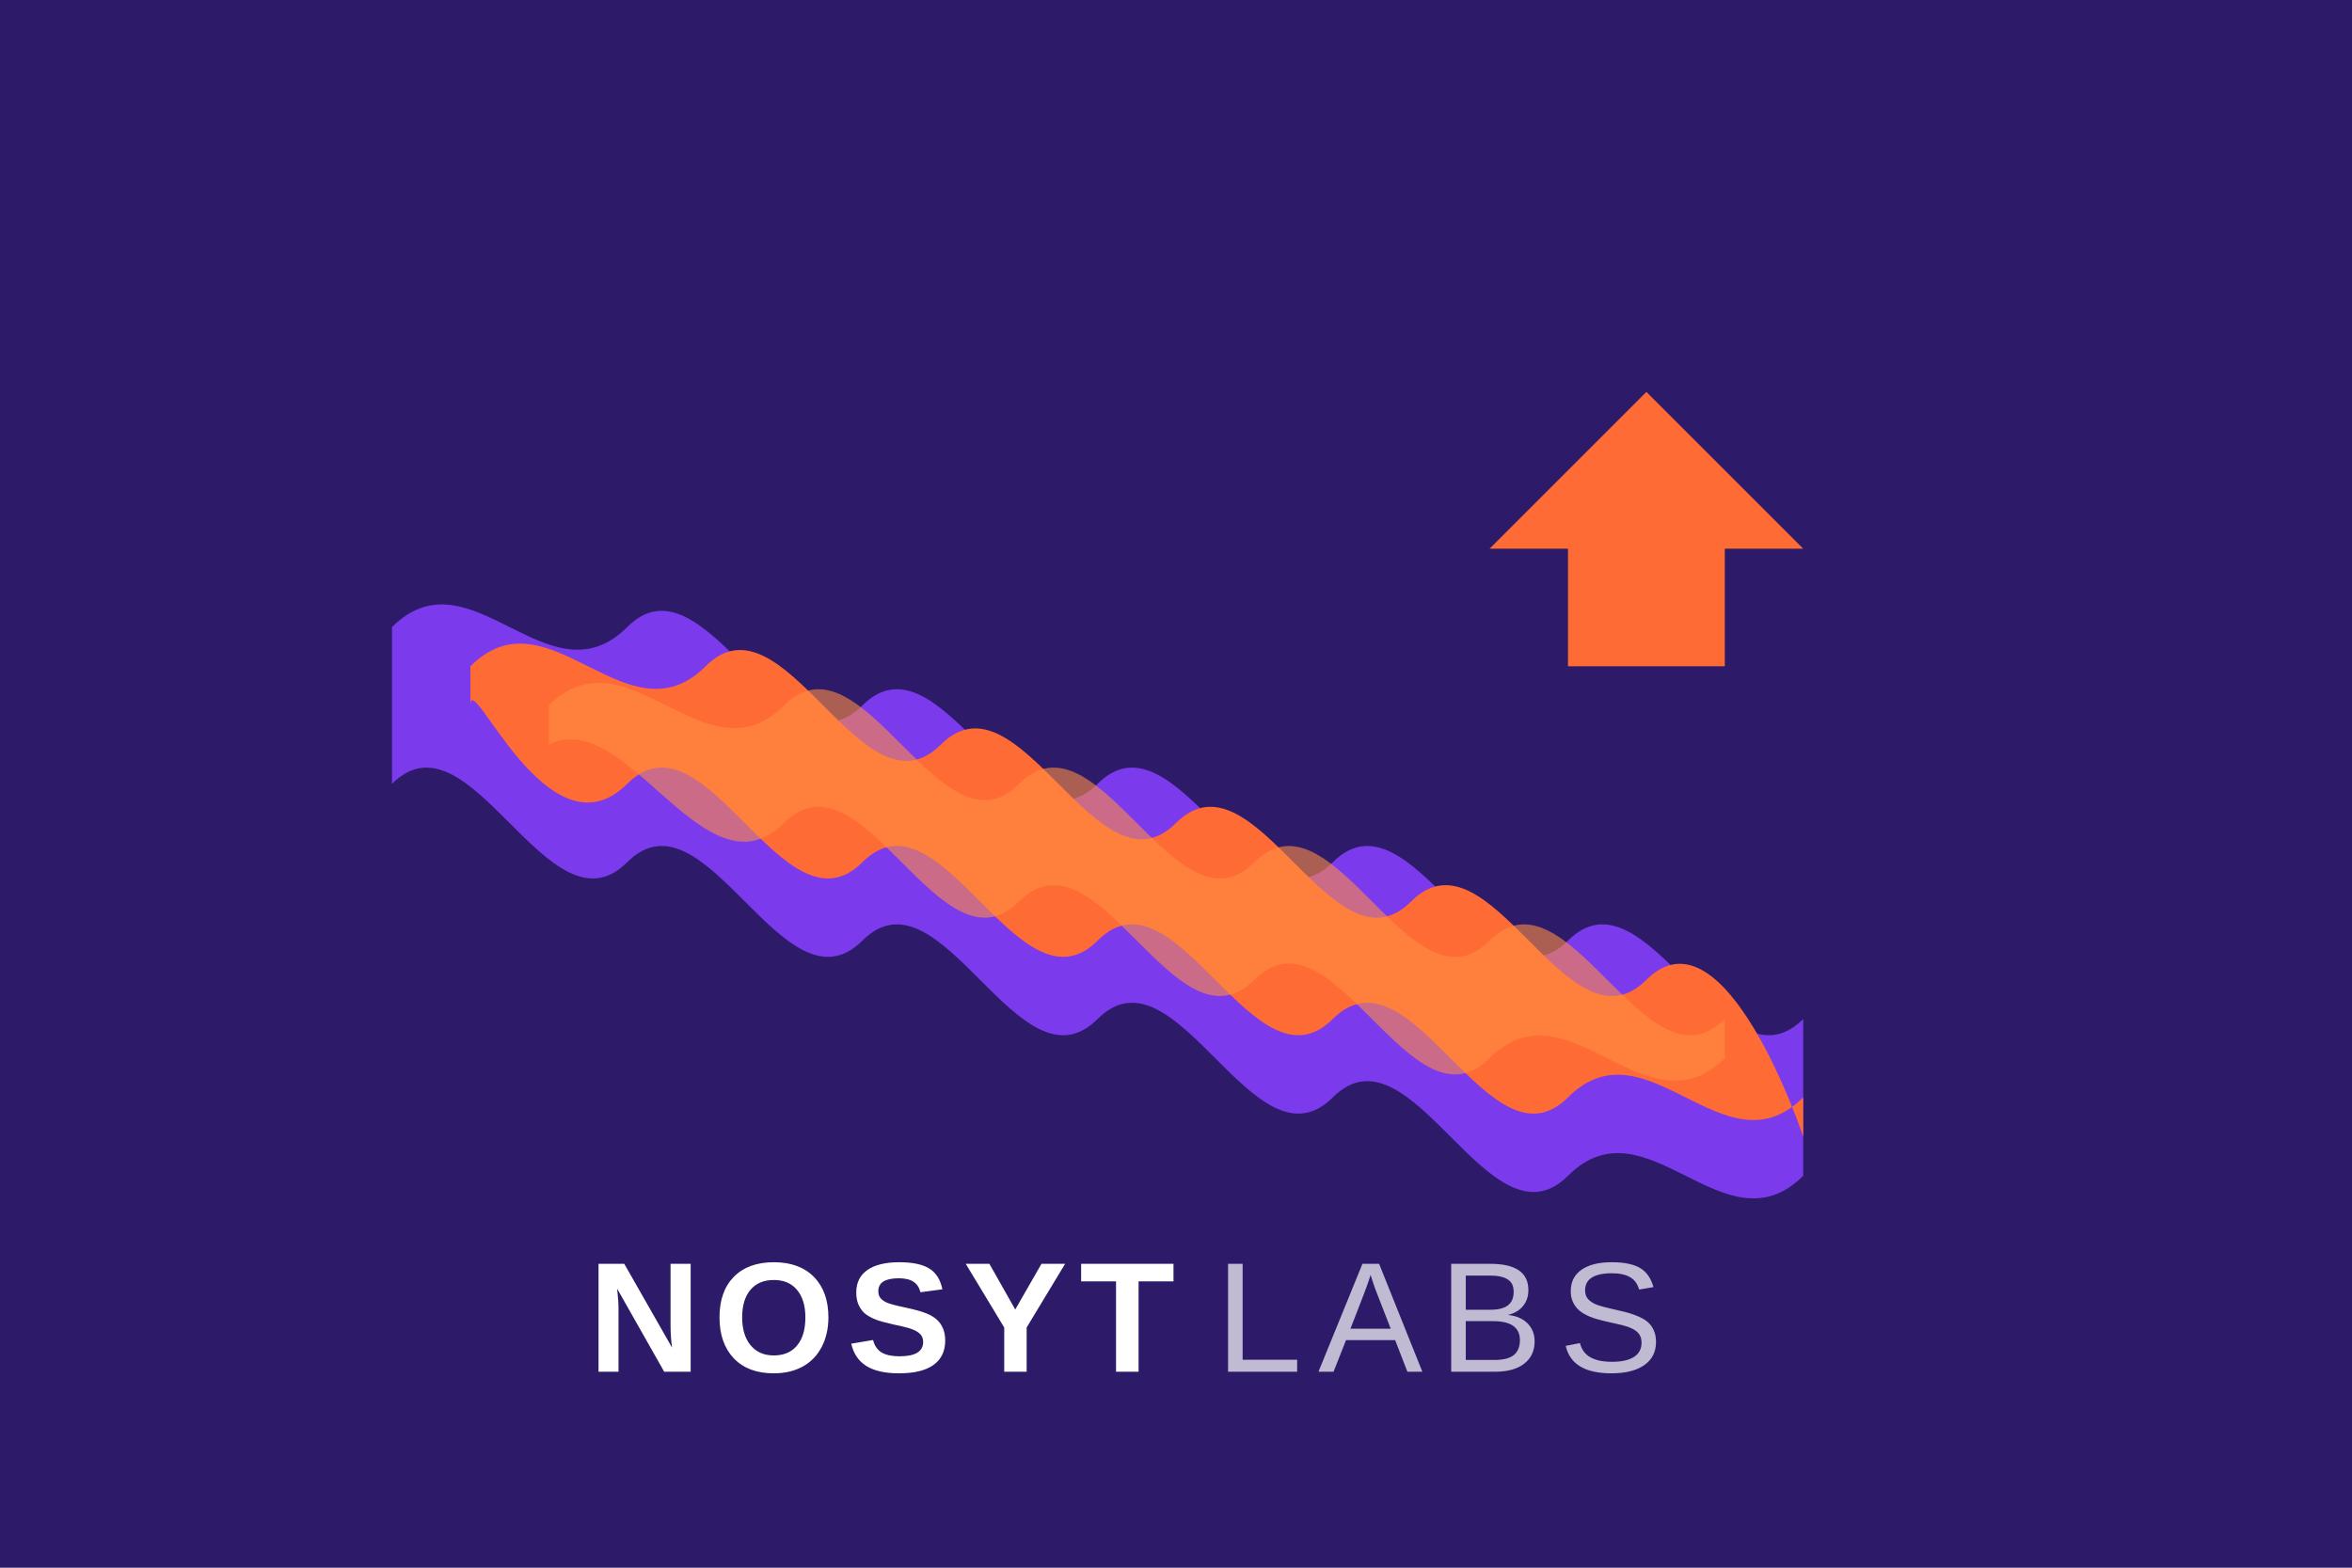
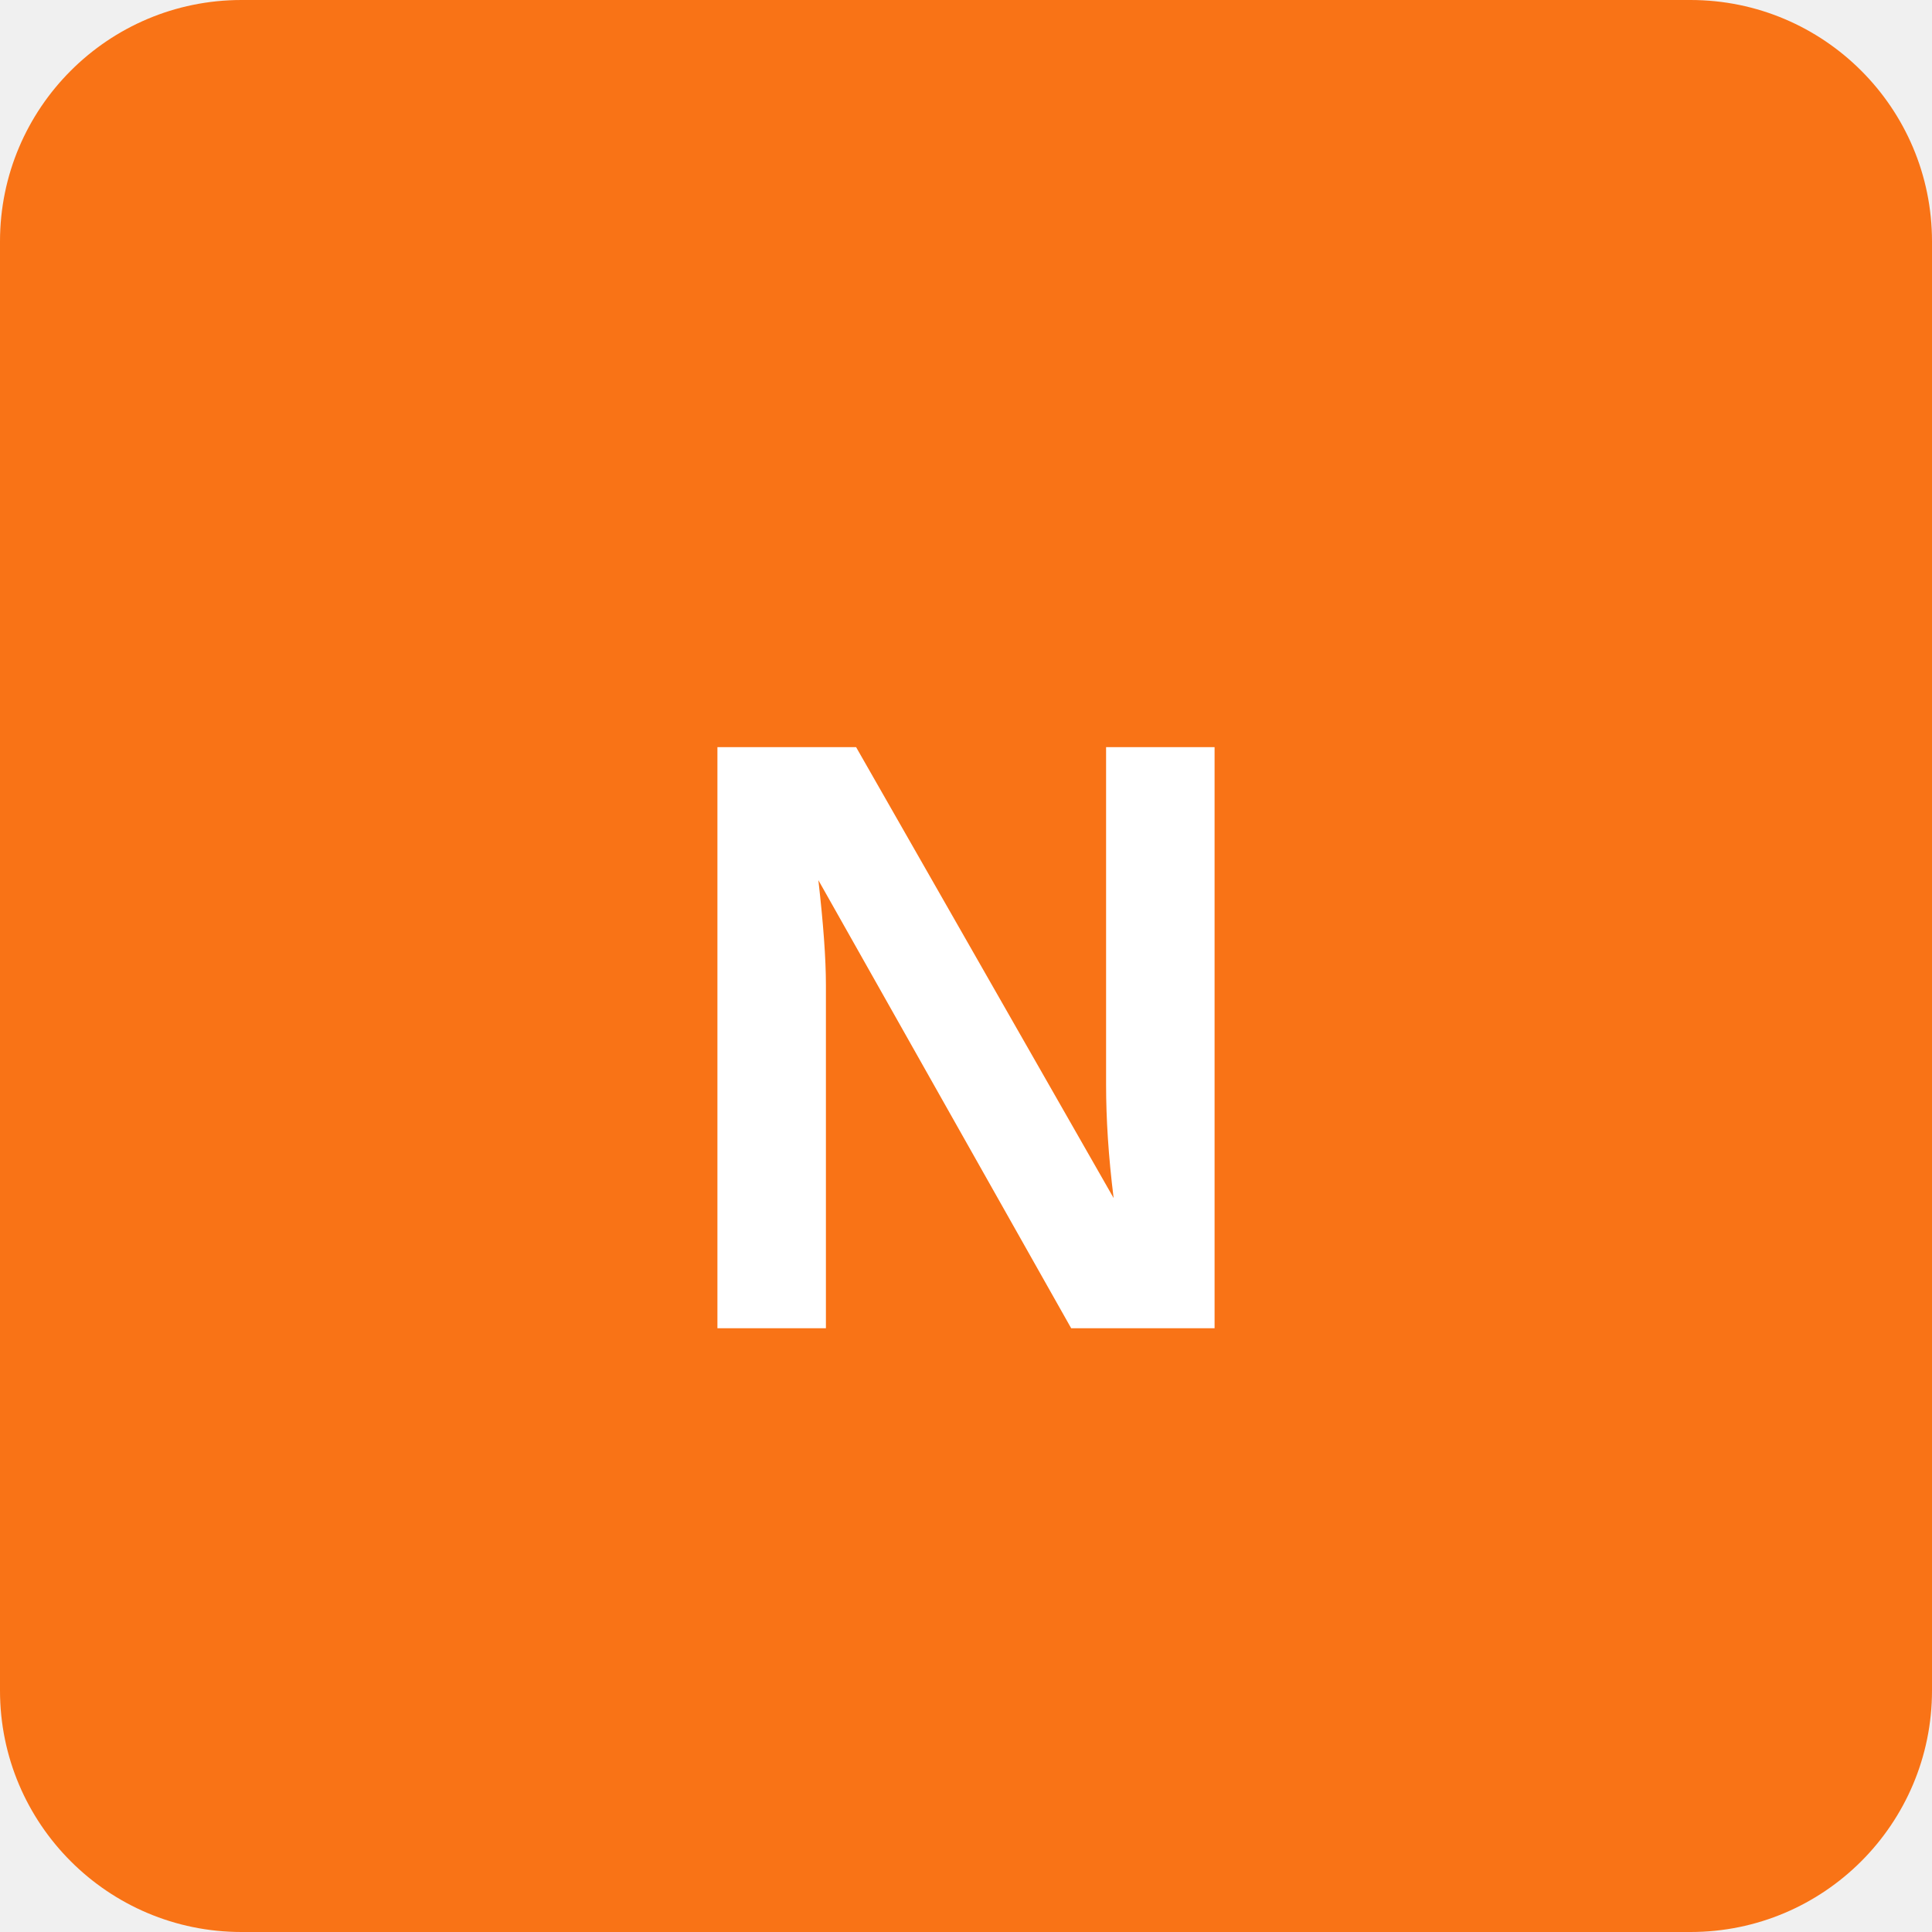
- <svg xmlns="http://www.w3.org/2000/svg" viewBox="0 0 300 200" width="300" height="200">
-   <rect width="300" height="200" fill="#2D1B69" />
-   <path d="M50 80 C60 70, 70 90, 80 80 C90 70, 100 100, 110 90 C120 80, 130 110, 140 100 C150 90, 160 120, 170 110 C180 100, 190 130, 200 120 C210 110, 220 140, 230 130 L230 150 C220 160, 210 140, 200 150 C190 160, 180 130, 170 140 C160 150, 150 120, 140 130 C130 140, 120 110, 110 120 C100 130, 90 100, 80 110 C70 120, 60 90, 50 100 Z" fill="#7c3aed" />
-   <path d="M60 85 C70 75, 80 95, 90 85 C100 75, 110 105, 120 95 C130 85, 140 115, 150 105 C160 95, 170 125, 180 115 C190 105, 200 135, 210 125 C220 115, 230 145, 230 145 L230 140 C220 150, 210 130, 200 140 C190 150, 180 120, 170 130 C160 140, 150 110, 140 120 C130 130, 120 100, 110 110 C100 120, 90 90, 80 100 C70 110, 60 85, 60 90 Z" fill="#ff6b35" />
-   <path d="M70 90 C80 80, 90 100, 100 90 C110 80, 120 110, 130 100 C140 90, 150 120, 160 110 C170 100, 180 130, 190 120 C200 110, 210 140, 220 130 L220 135 C210 145, 200 125, 190 135 C180 145, 170 115, 160 125 C150 135, 140 105, 130 115 C120 125, 110 95, 100 105 C90 115, 80 90, 70 95 Z" fill="#ff8c42" opacity="0.6" />
-   <path d="M210 50 L230 70 L220 70 L220 85 L200 85 L200 70 L190 70 Z" fill="#ff6b35" />
-   <text x="75" y="175" font-family="Arial, sans-serif" font-size="20" font-weight="bold" fill="white" letter-spacing="1.5px">NOSYT</text>
-   <text x="155" y="175" font-family="Arial, sans-serif" font-size="20" font-weight="300" fill="rgba(255,255,255,0.7)" letter-spacing="2px">LABS</text>
+ <svg xmlns="http://www.w3.org/2000/svg" width="32" height="32" viewBox="0 0 32 32" fill="none">
+   <rect width="32" height="32" rx="4" fill="#f97316" />
+   <text x="16" y="22" text-anchor="middle" fill="white" font-family="Arial, sans-serif" font-size="14" font-weight="bold">N</text>
</svg>
